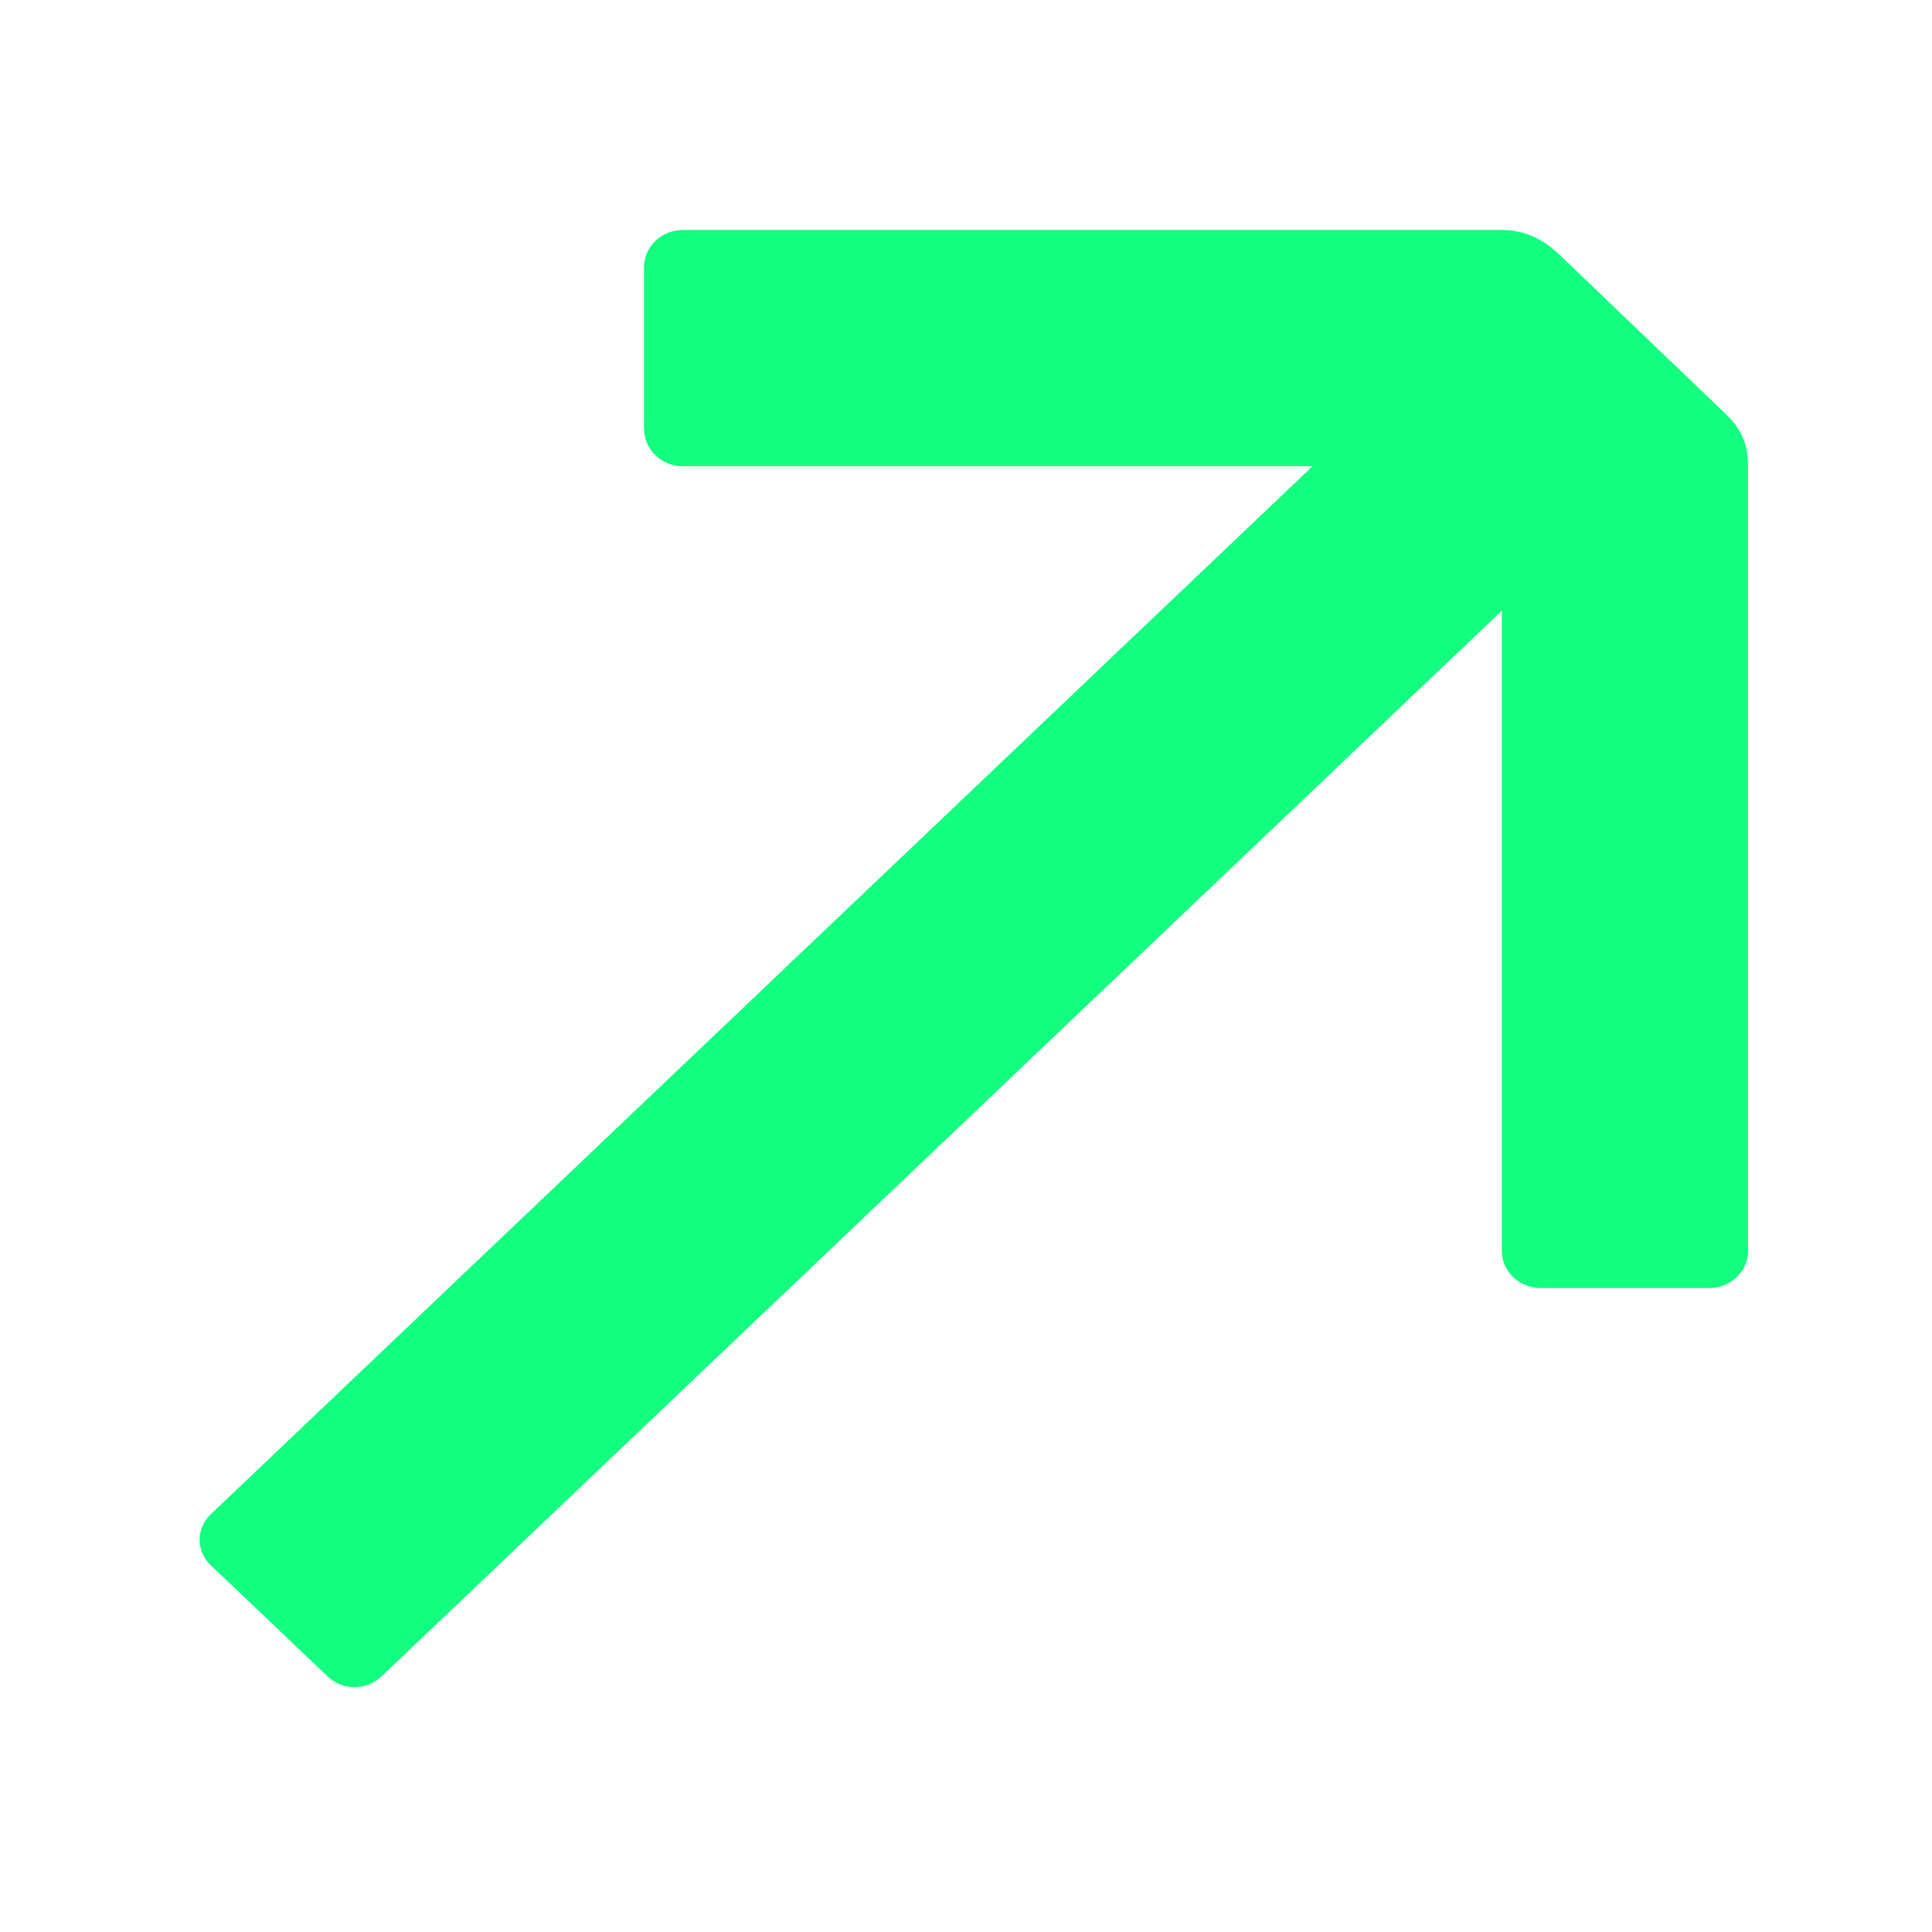
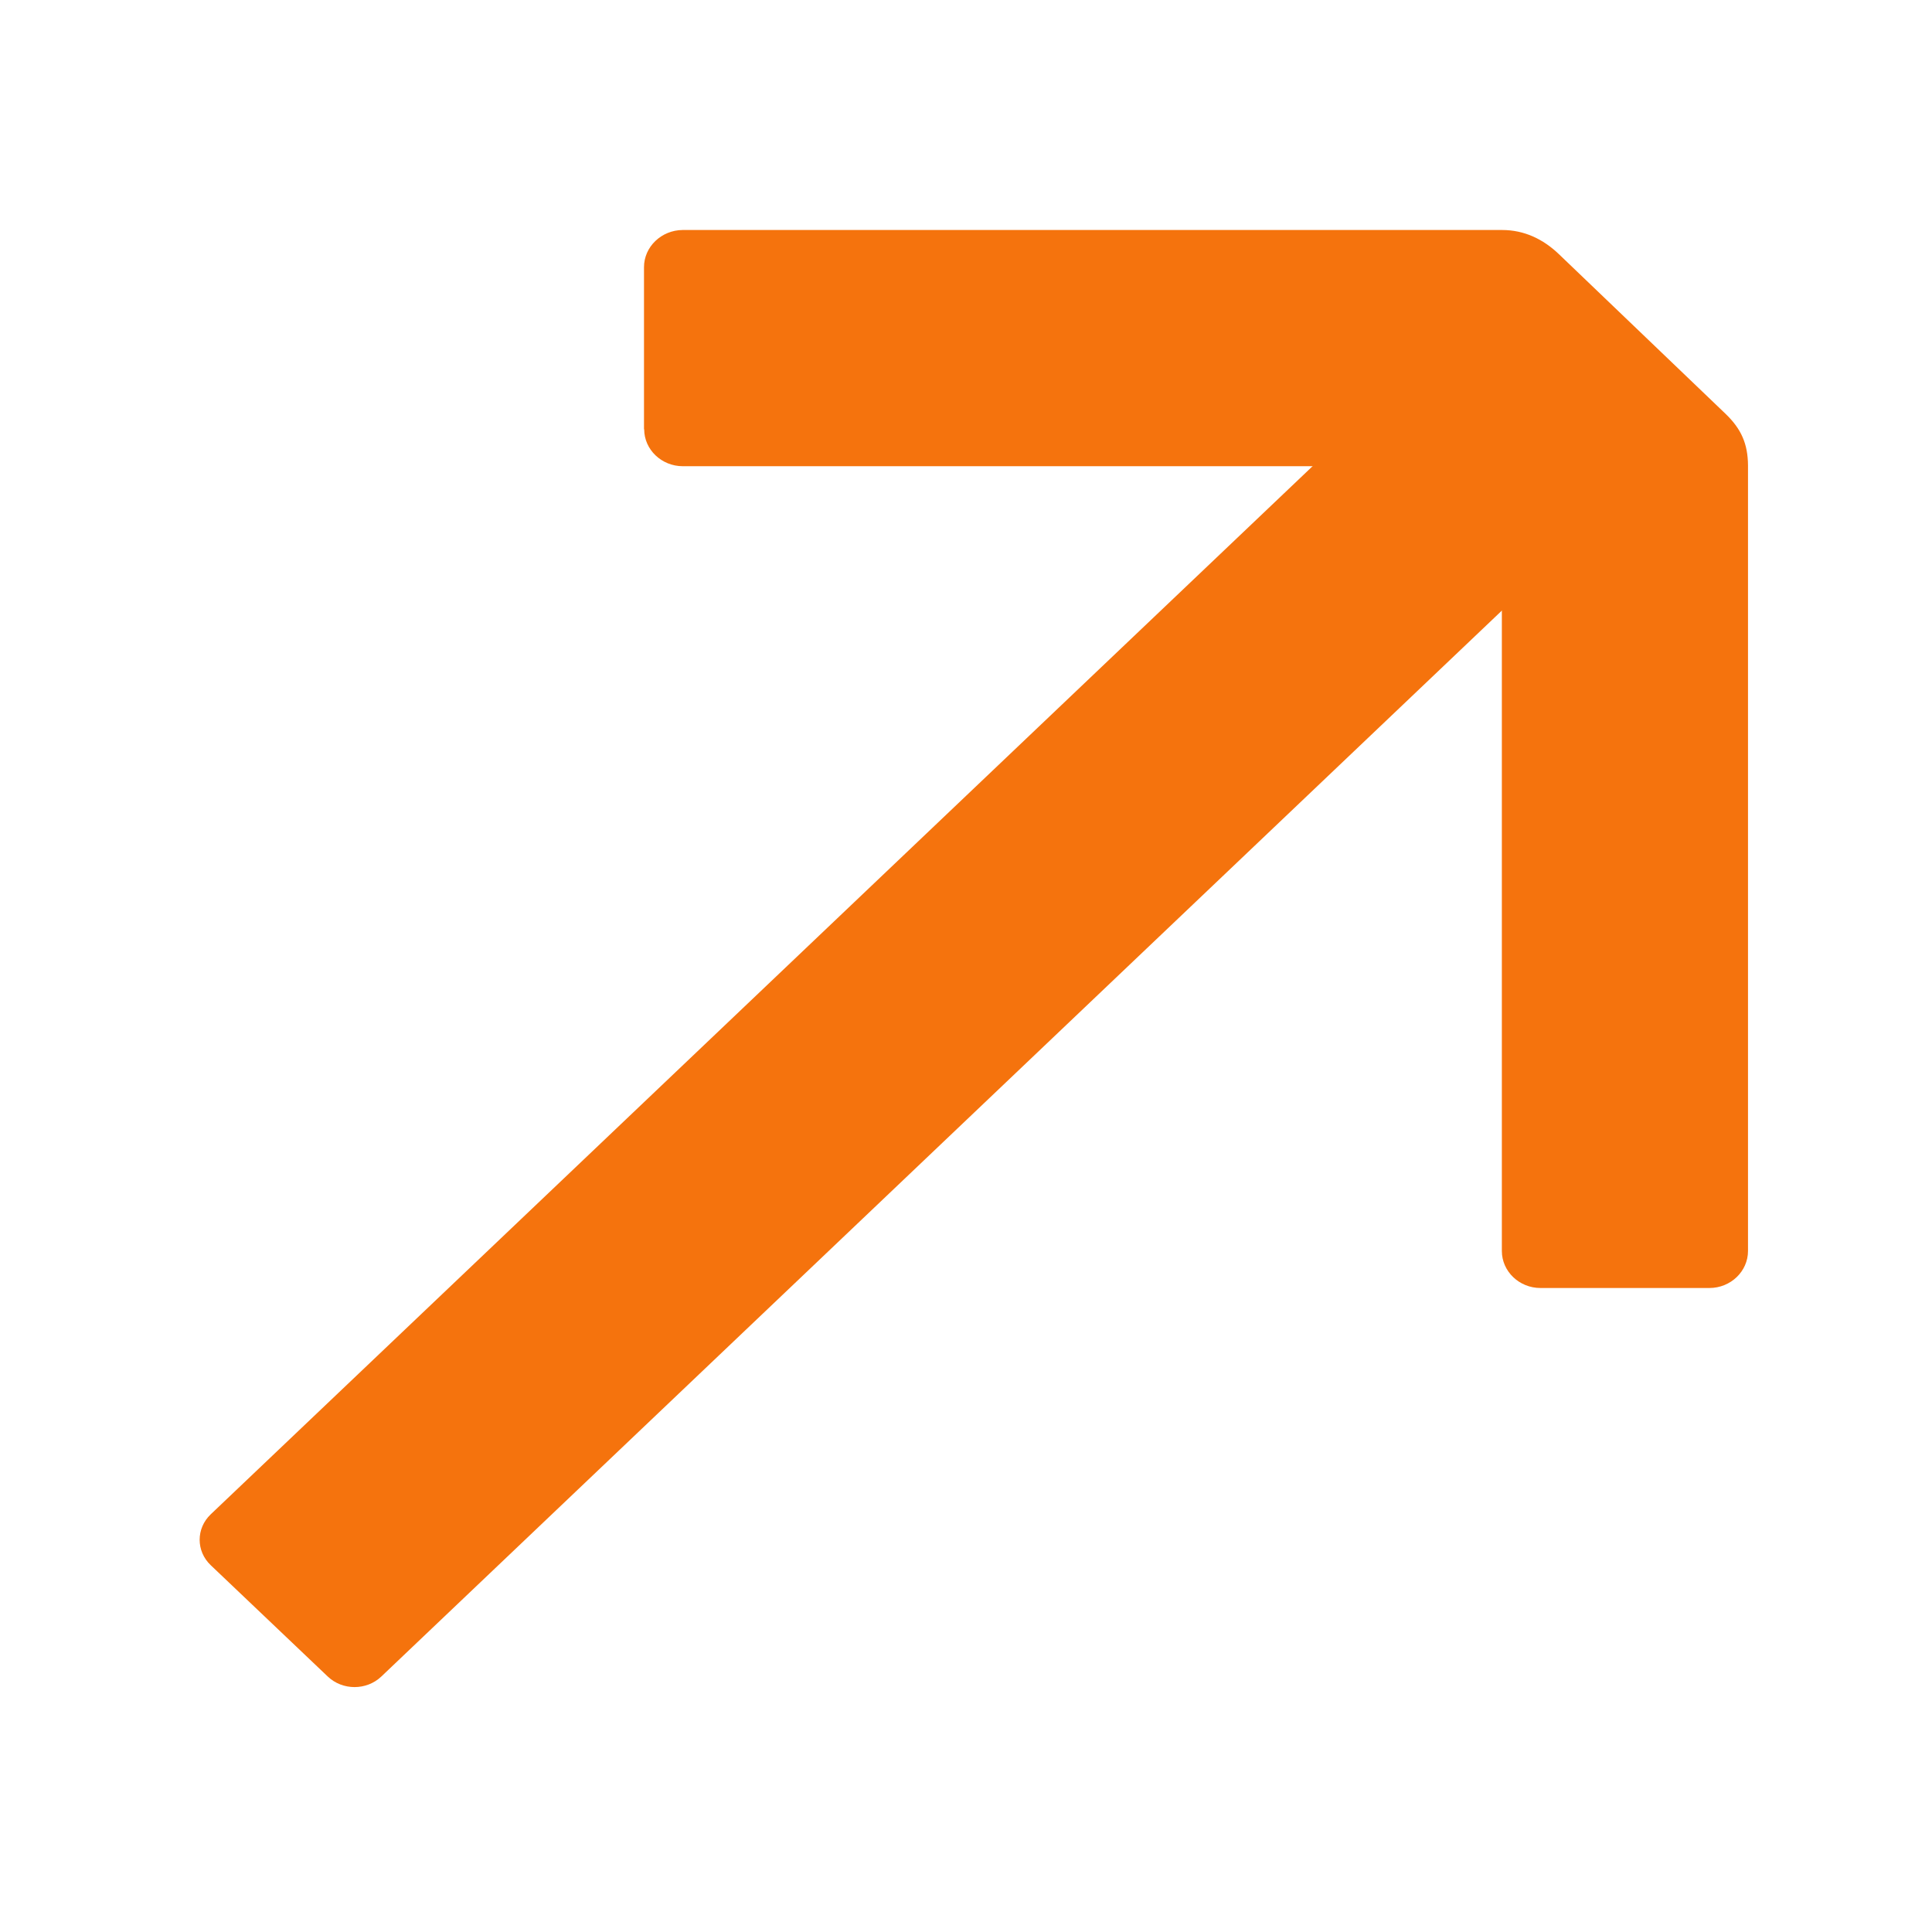
<svg xmlns="http://www.w3.org/2000/svg" width="42" height="42" viewBox="0 0 42 42" fill="none">
-   <path d="M14.004 9.332C14.004 9.774 14.382 10.135 14.843 10.135H30.041C31.689 10.135 32.649 11.055 32.649 12.57V27.196C32.649 27.638 33.026 28 33.488 28H37.161C37.623 28 38 27.638 38 27.196V10.115C37.996 9.653 37.857 9.328 37.514 8.998L33.89 5.526C33.546 5.197 33.135 5 32.653 5H14.839C14.377 5.004 14 5.366 14 5.808V9.332H14.004Z" fill="#12FF80" />
-   <path d="M4.581 34.026L7.126 36.447C7.447 36.752 7.968 36.752 8.289 36.447L33.284 12.67C33.605 12.364 33.605 11.869 33.284 11.564L30.739 9.143C30.418 8.838 29.898 8.838 29.577 9.143L4.581 32.92C4.26 33.226 4.26 33.721 4.581 34.026Z" fill="#12FF80" />
+   <path d="M14.004 9.332C14.004 9.774 14.382 10.135 14.843 10.135H30.041C31.689 10.135 32.649 11.055 32.649 12.57V27.196C32.649 27.638 33.026 28 33.488 28H37.161C37.623 28 38 27.638 38 27.196V10.115C37.996 9.653 37.857 9.328 37.514 8.998L33.89 5.526C33.546 5.197 33.135 5 32.653 5H14.839C14.377 5.004 14 5.366 14 5.808V9.332H14.004Z" fill="#F5730D" />
+   <path d="M4.581 34.026L7.126 36.447C7.447 36.752 7.968 36.752 8.289 36.447L33.284 12.67C33.605 12.364 33.605 11.869 33.284 11.564L30.739 9.143C30.418 8.838 29.898 8.838 29.577 9.143L4.581 32.92C4.26 33.226 4.26 33.721 4.581 34.026Z" fill="#F5730D" />
</svg>
